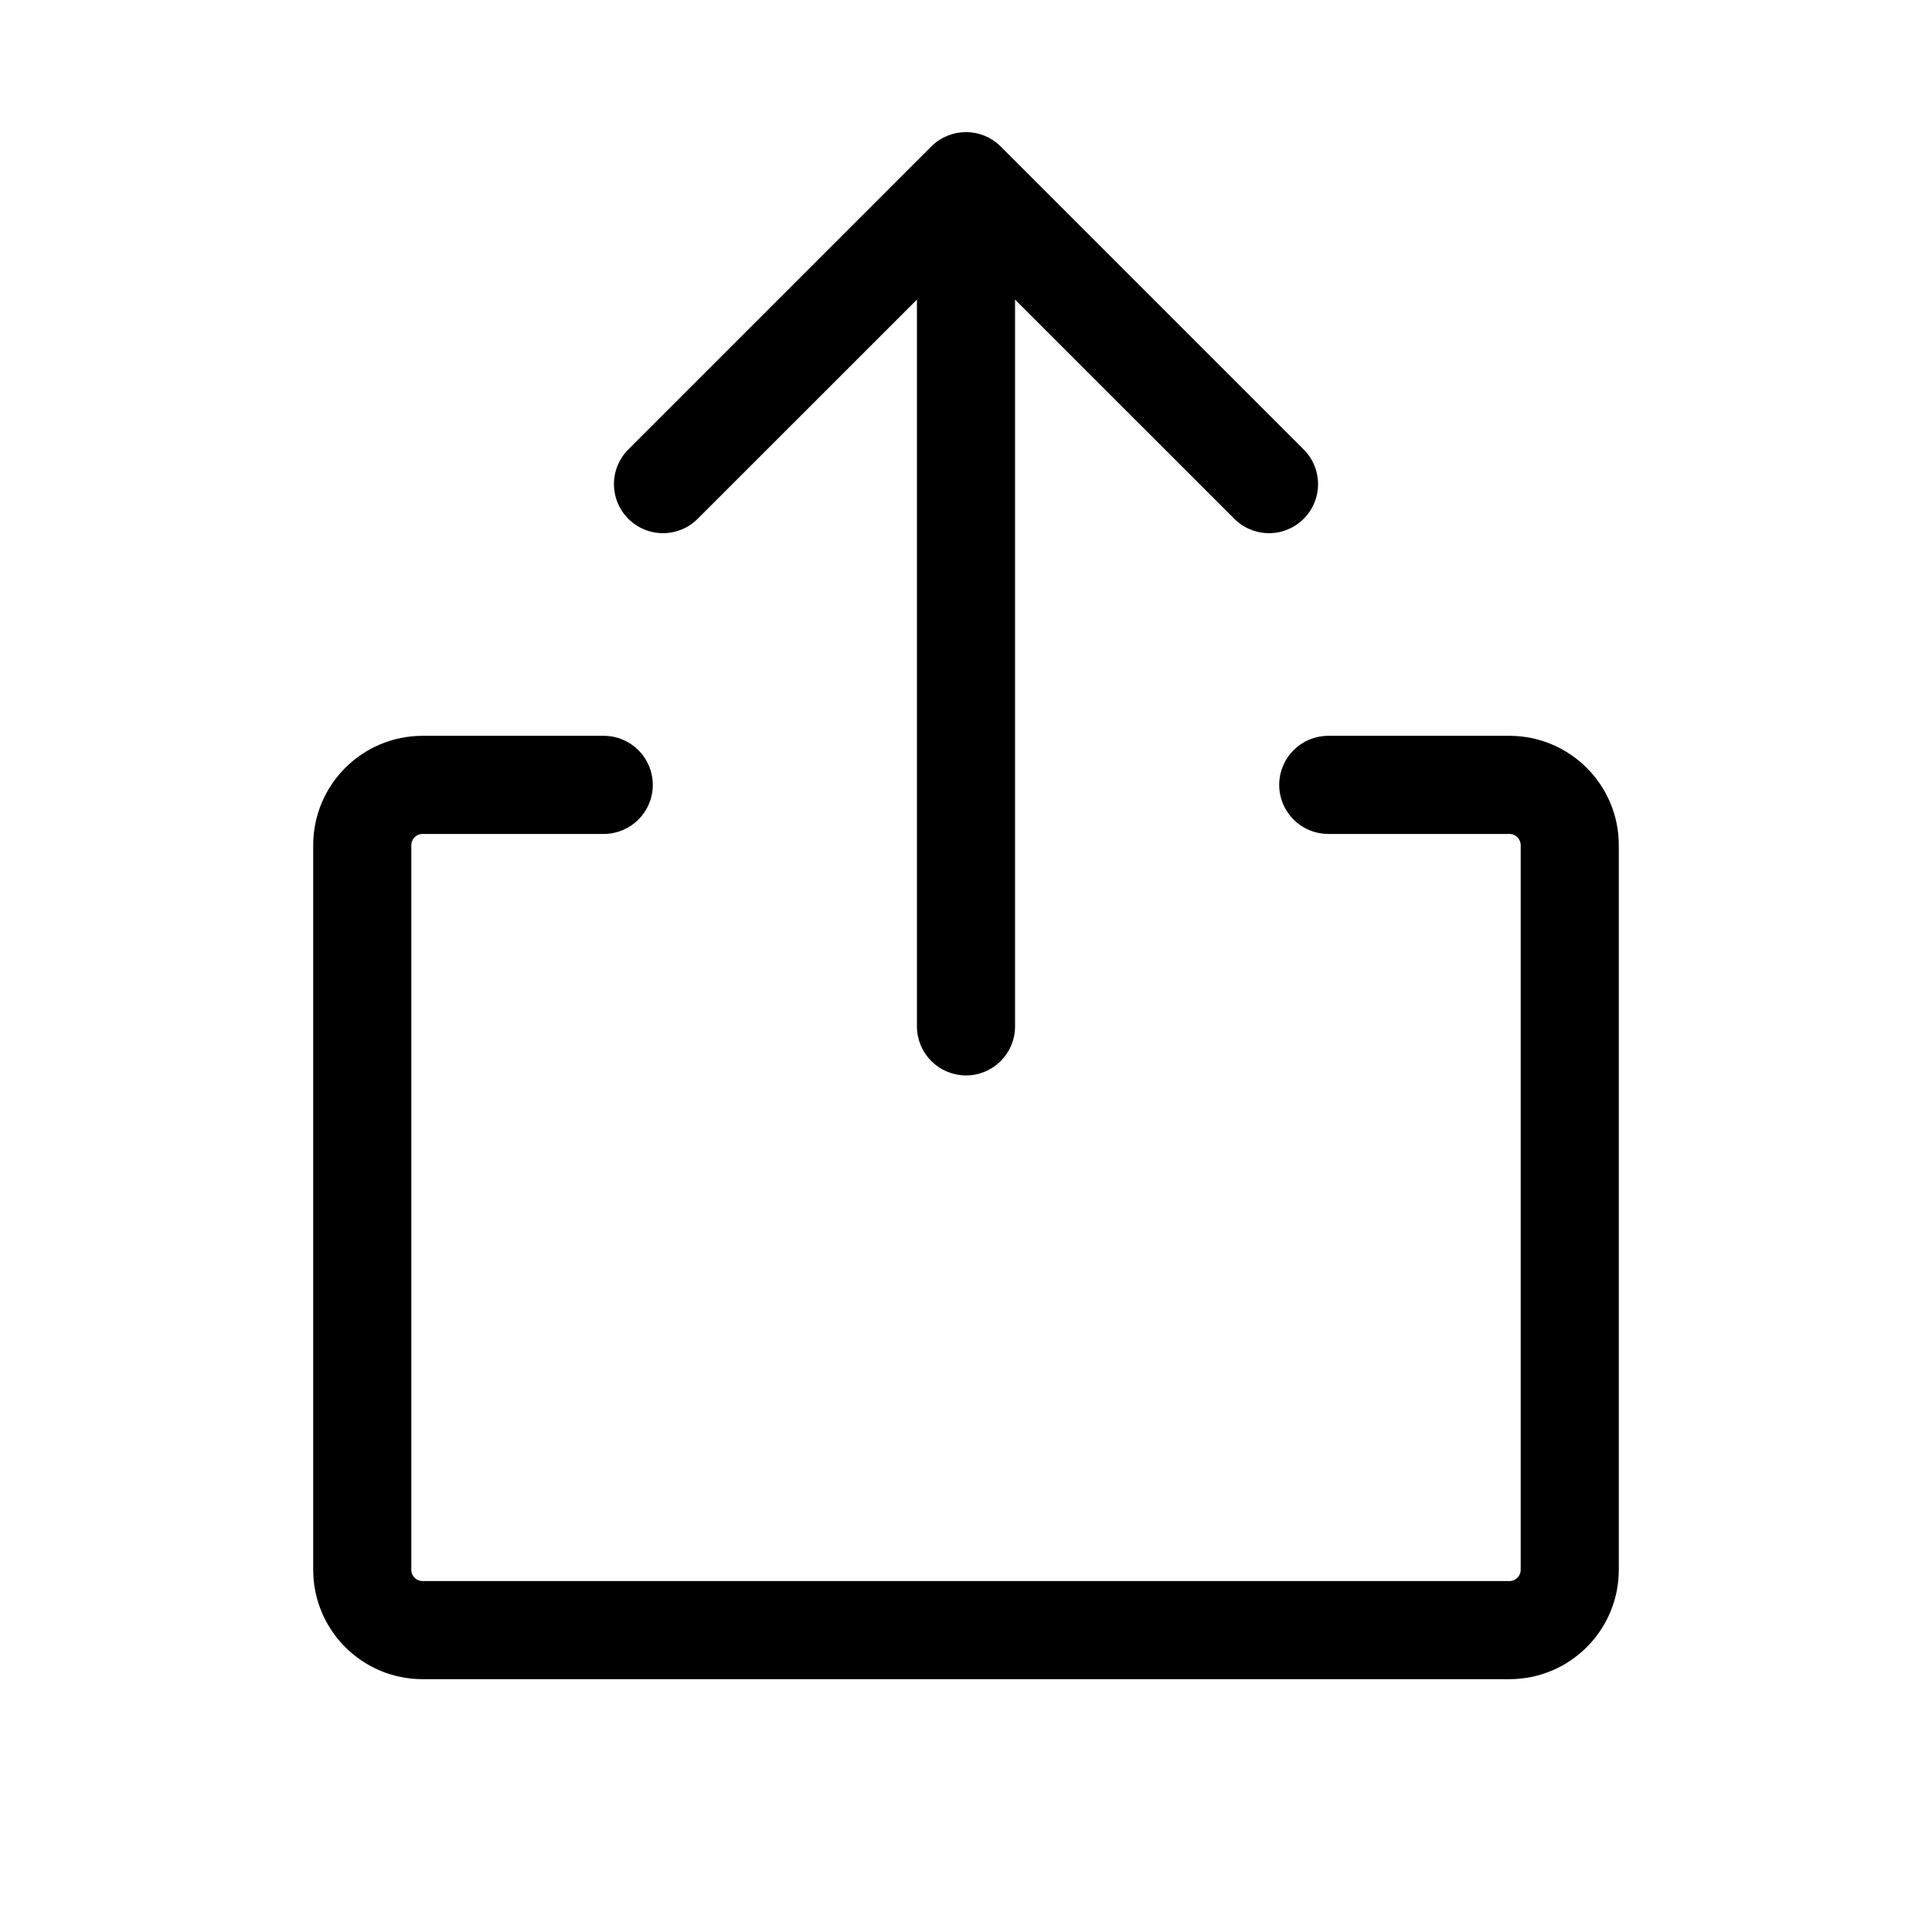
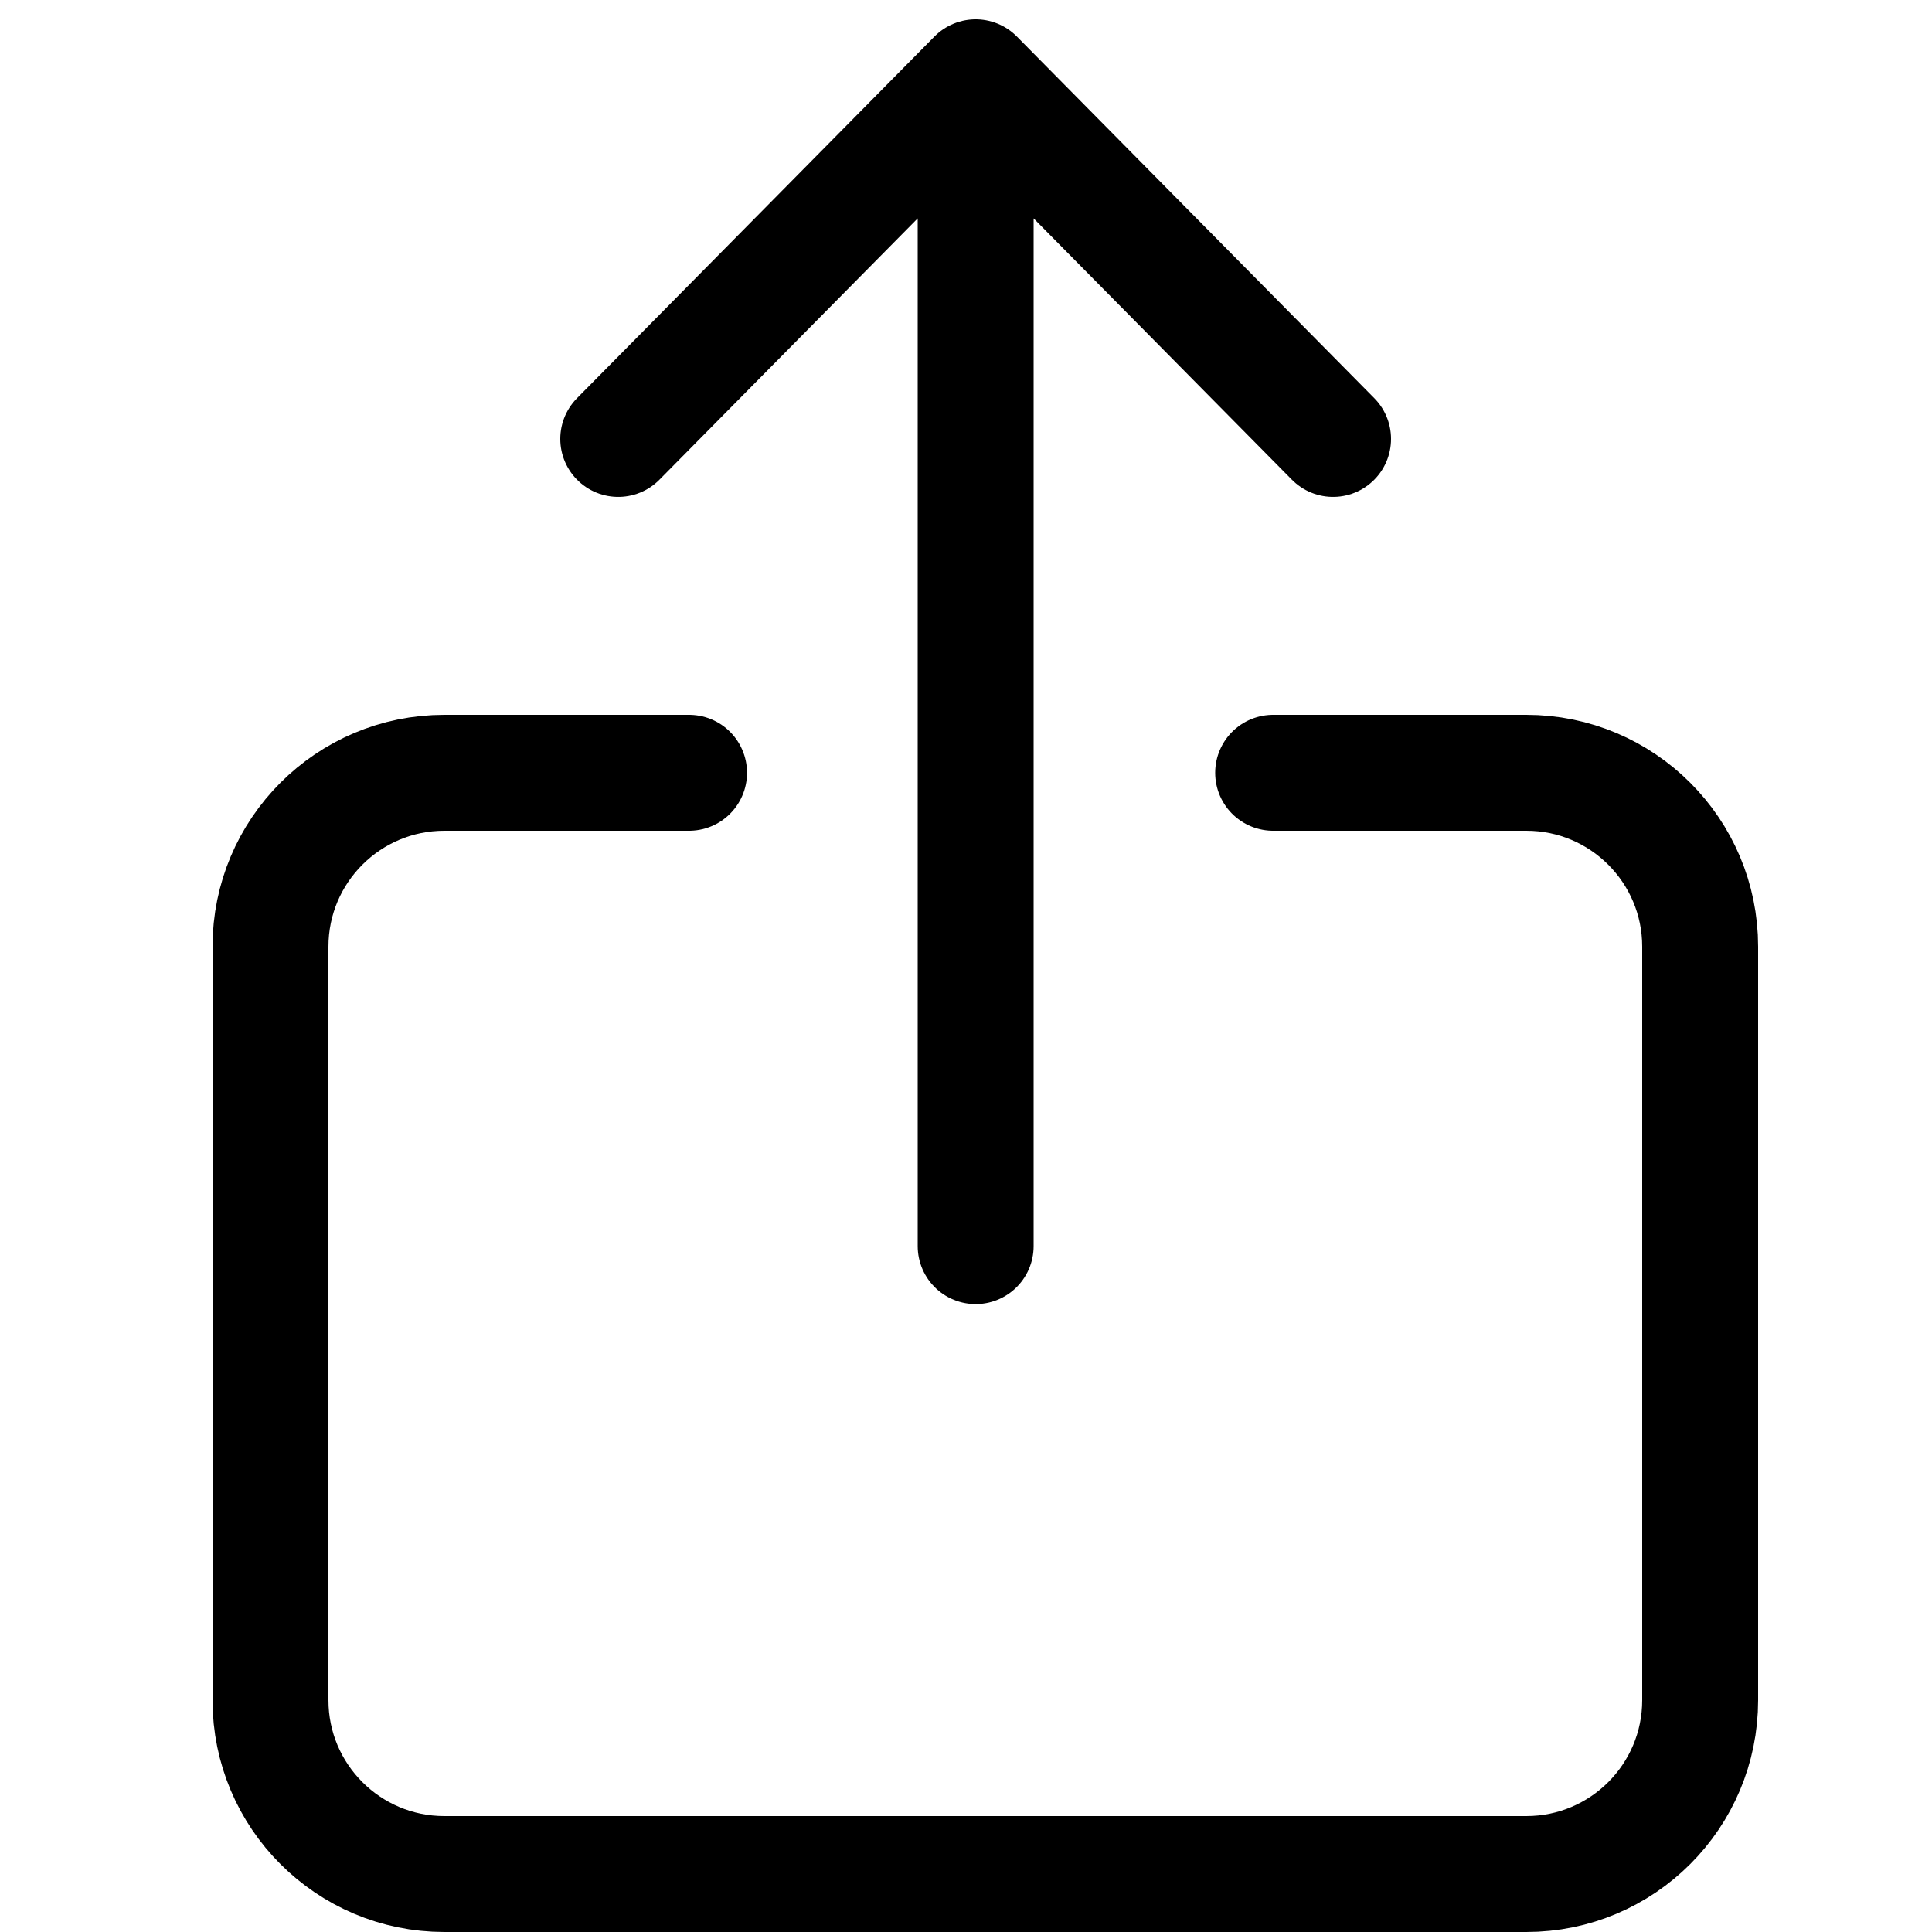
- <svg xmlns="http://www.w3.org/2000/svg" viewBox="0 0 256 256">
-   <path fill="currentColor" stroke="currentColor" d="M214 112v96a14 14 0 0 1-14 14H56a14 14 0 0 1-14-14v-96a14 14 0 0 1 14-14h24a6 6 0 0 1 0 12H56a2 2 0 0 0-2 2v96a2 2 0 0 0 2 2h144a2 2 0 0 0 2-2v-96a2 2 0 0 0-2-2h-24a6 6 0 0 1 0-12h24a14 14 0 0 1 14 14ZM92.24 68.24 122 38.49V136a6 6 0 0 0 12 0V38.49l29.76 29.75a6 6 0 1 0 8.48-8.48l-40-40a6 6 0 0 0-8.48 0l-40 40a6 6 0 1 0 8.48 8.48Z" />
+ <svg xmlns="http://www.w3.org/2000/svg" viewBox="0 0 100 100" fill="none">
+   <path stroke="currentColor" stroke-width="6" stroke-linecap="round" d="M65.898 40H79C83.971 40 88 44.029 88 49V88C88 92.971 83.971 97 79 97H23C18.029 97 14 92.971 14 88V49C14 44.029 18.029 40 23 40H35.666" />
+   <path stroke="currentColor" stroke-width="6" stroke-linecap="round" stroke-linejoin="round" d="M50.5 64.5L50.5 4.551M32 22.719L41.25 13.36L50.5 4L59.75 13.36L69 22.719" />
</svg>
